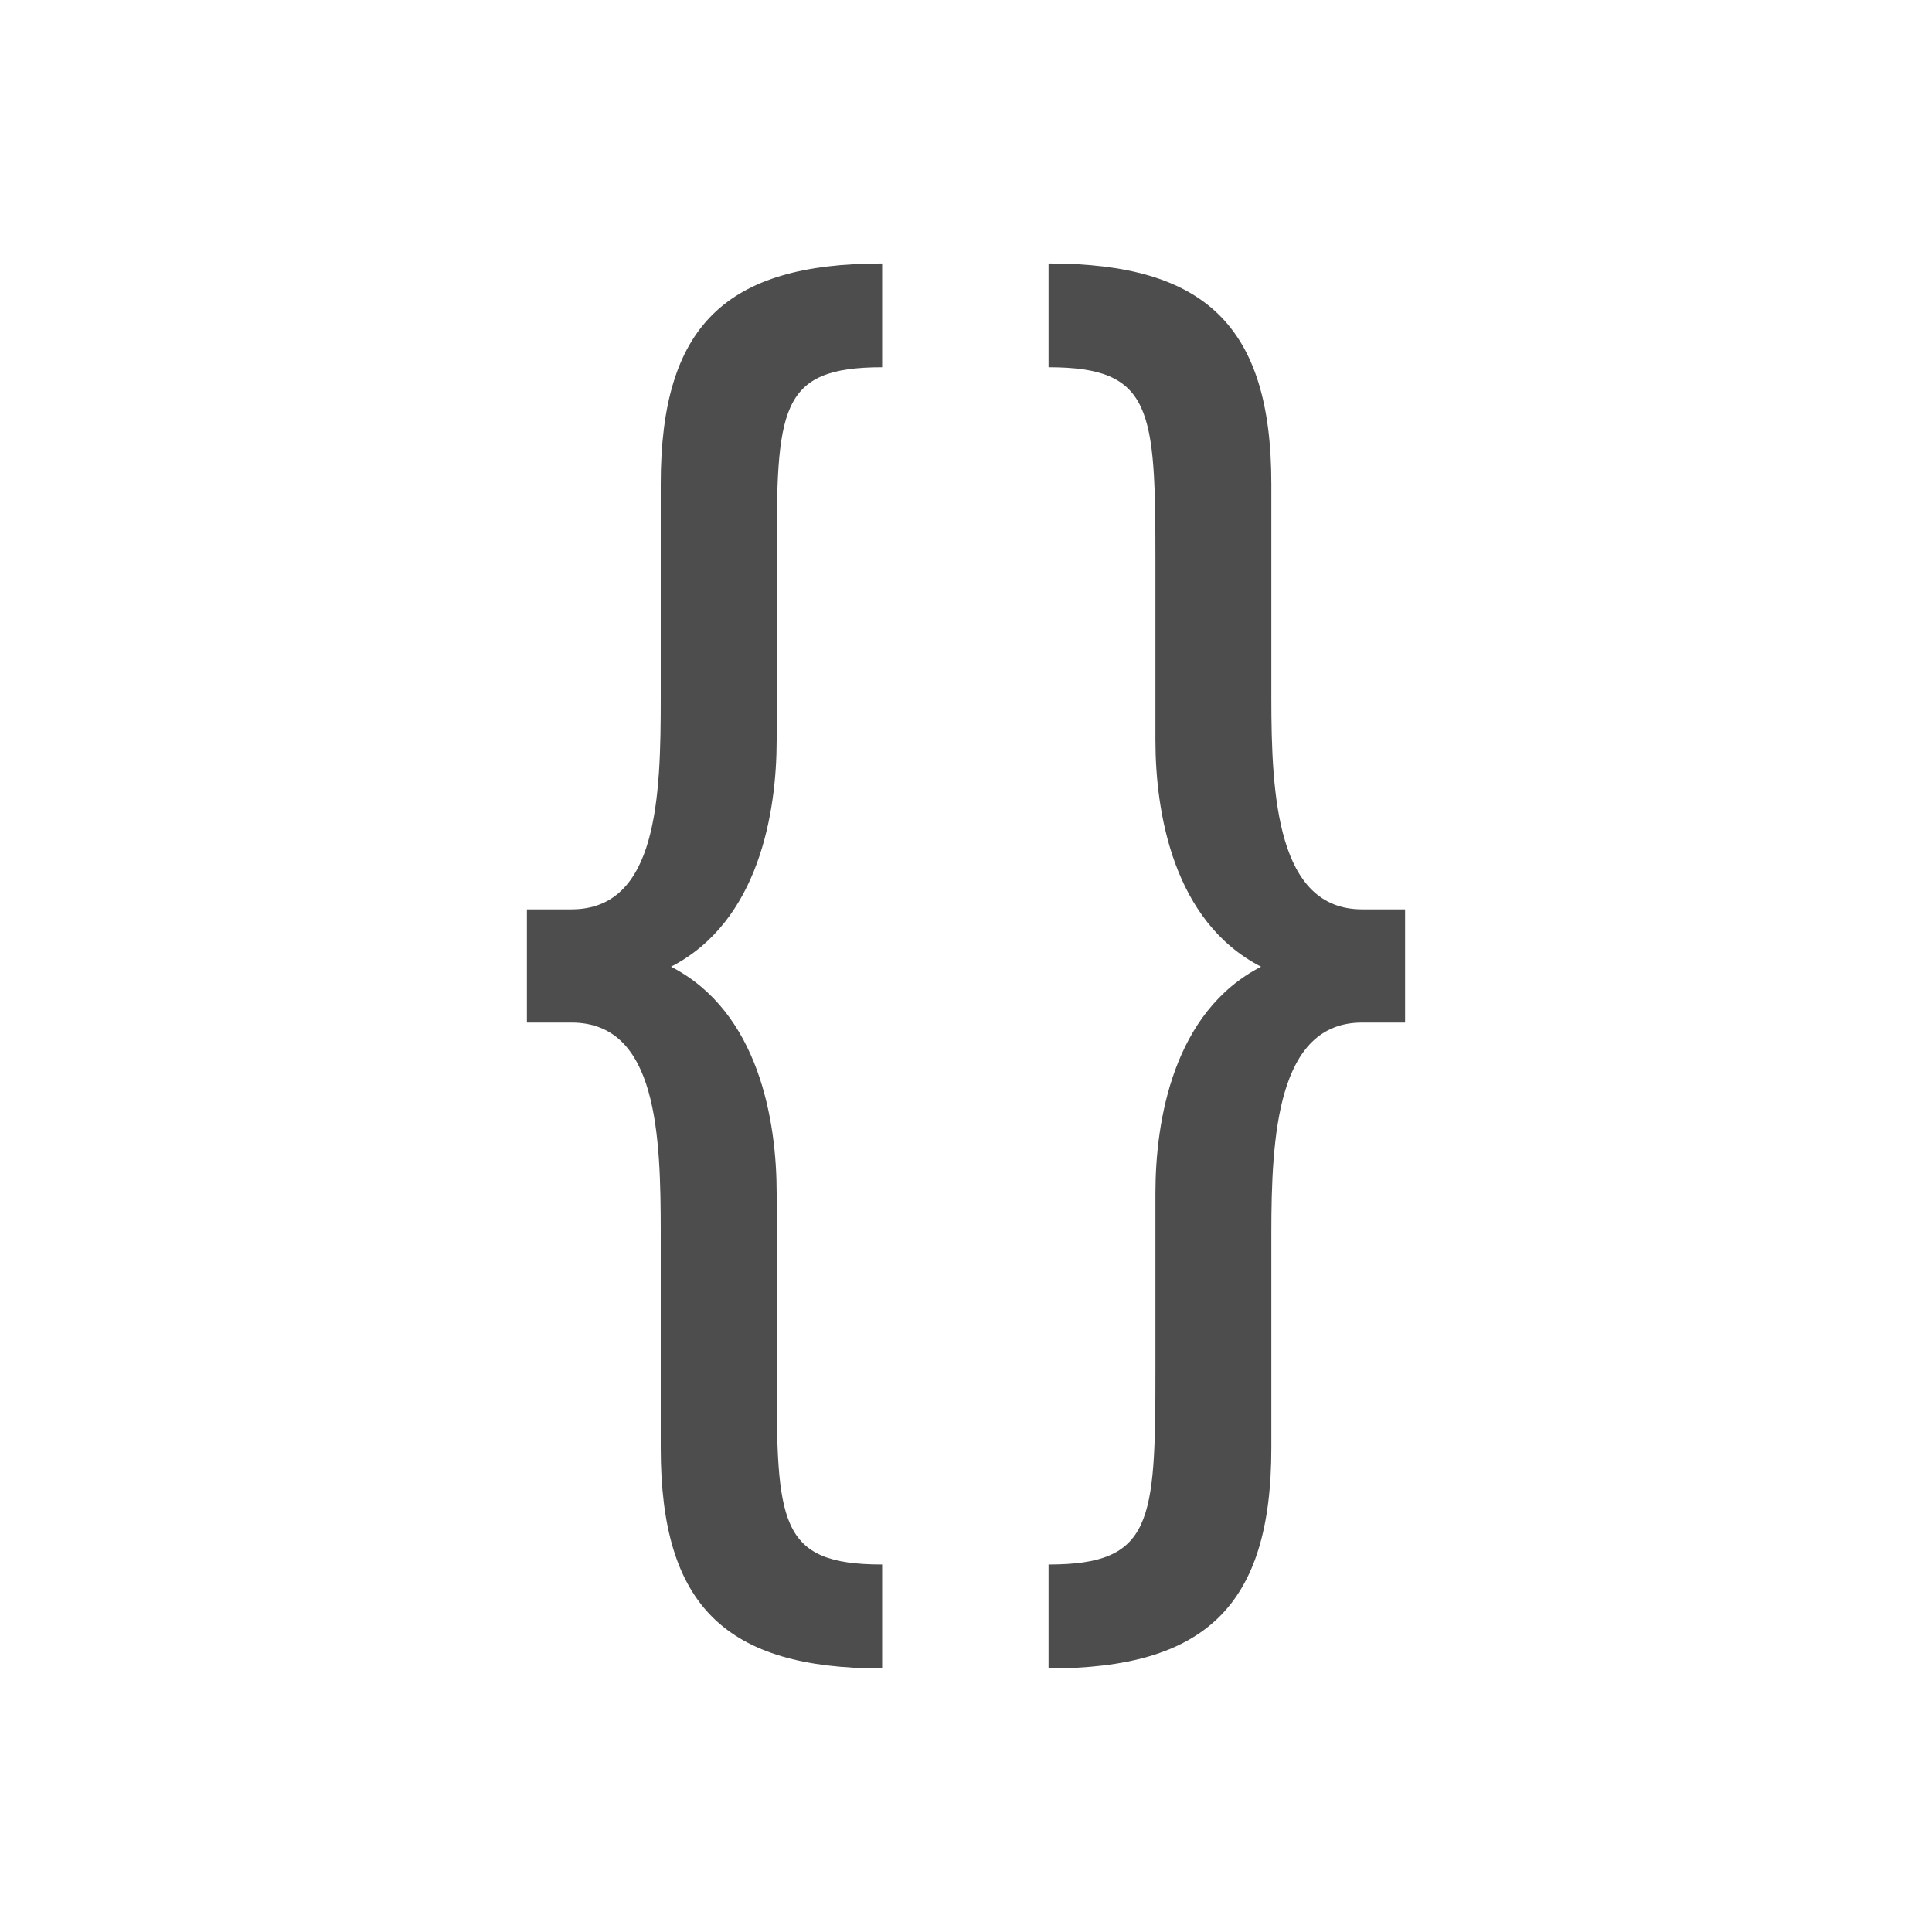
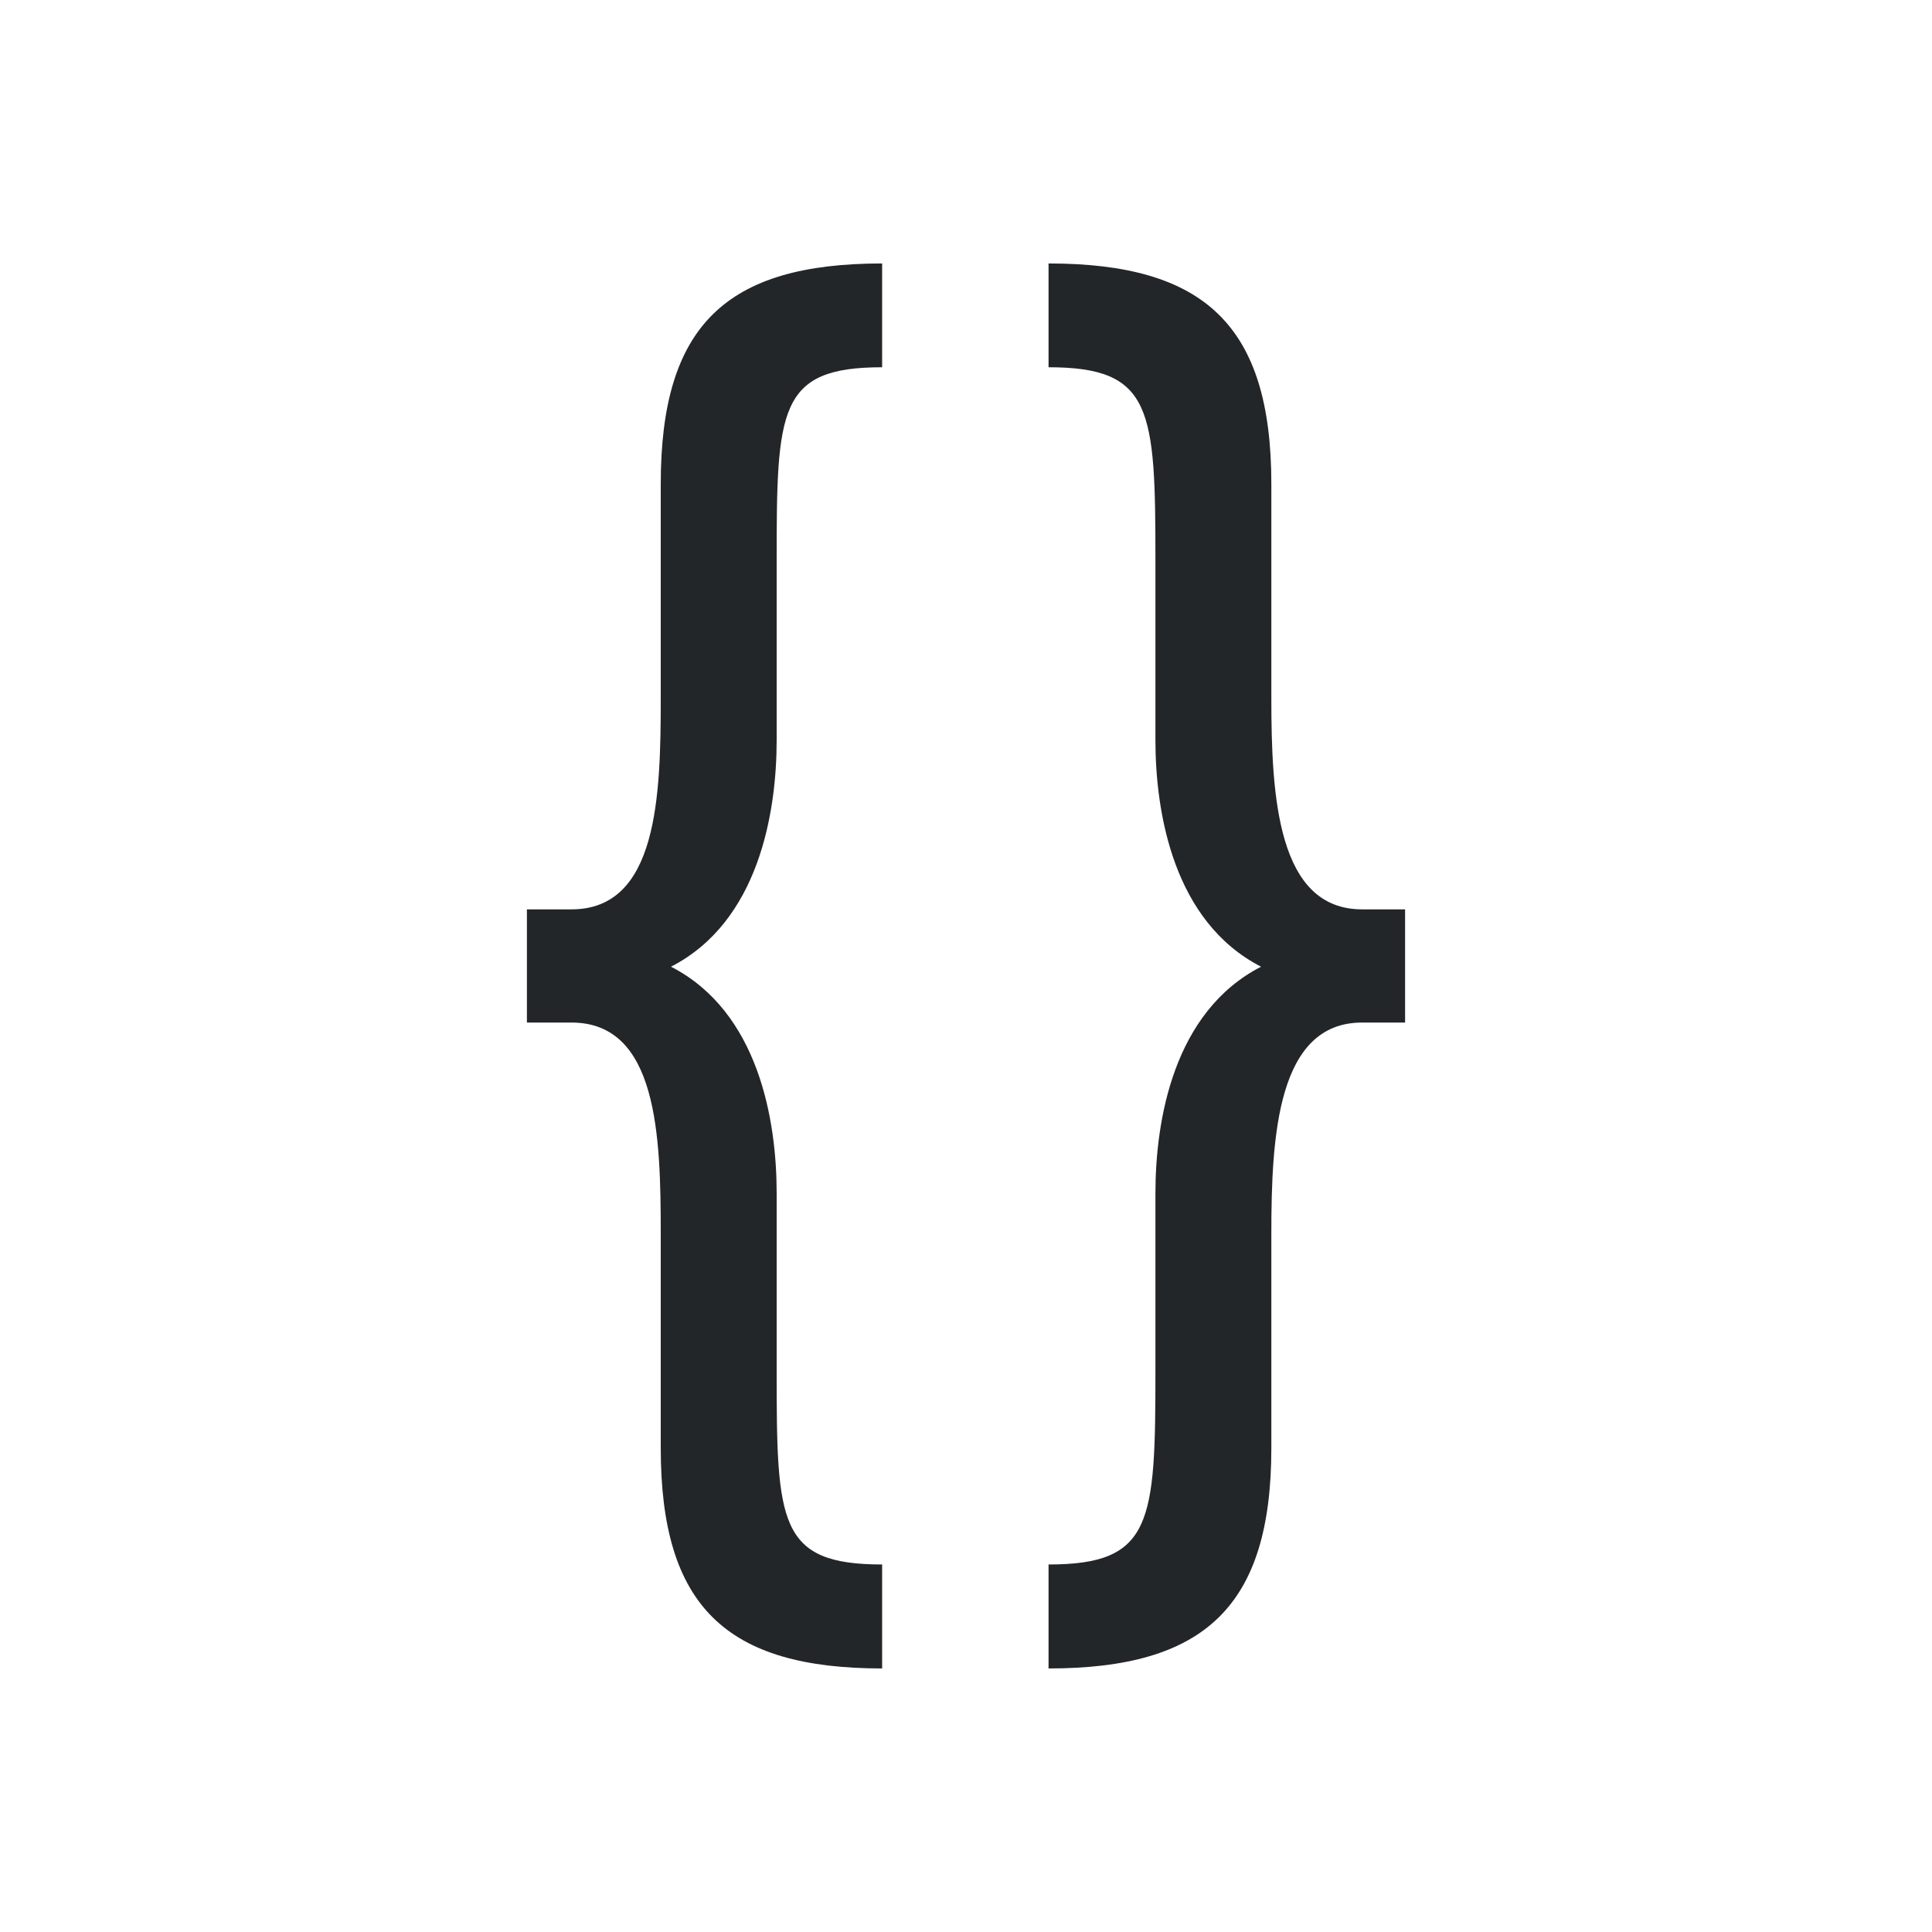
<svg xmlns="http://www.w3.org/2000/svg" viewBox="0 0 22 22">
  <defs id="defs3051">
    <style type="text/css" id="current-color-scheme">
      .ColorScheme-Text {
-         color:#4d4d4d;
+         color:#232629;
      }
      </style>
  </defs>
  <path style="fill:currentColor;fill-opacity:1;stroke:none" d="m10.045 3c-1.777 0-2.521.706-2.521 2.51v2.441c0 1.114-.034 2.404-1.016 2.404h-.508v1.289h.508c.981 0 1.016 1.29 1.016 2.404v2.441c0 1.803.745 2.51 2.521 2.51v-1.184c-1.185 0-1.201-.478-1.201-2.211v-2.016c0-.831-.205-2.067-1.203-2.58.998-.513 1.203-1.751 1.203-2.582v-2.033c0-1.733.017-2.211 1.201-2.211v-1.184m1.895 0v1.184c1.185 0 1.217.478 1.217 2.211v2.033c0 .831.205 2.069 1.203 2.582-.998.513-1.203 1.749-1.203 2.58v2.016c0 1.733-.032 2.211-1.217 2.211v1.184c1.777 0 2.537-.706 2.537-2.51v-2.441c0-1.114.069-2.404 1.033-2.404h.49v-1.289h-.49c-.965 0-1.033-1.29-1.033-2.404v-2.441c0-1.803-.76-2.51-2.537-2.51" class="ColorScheme-Text" />
</svg>
